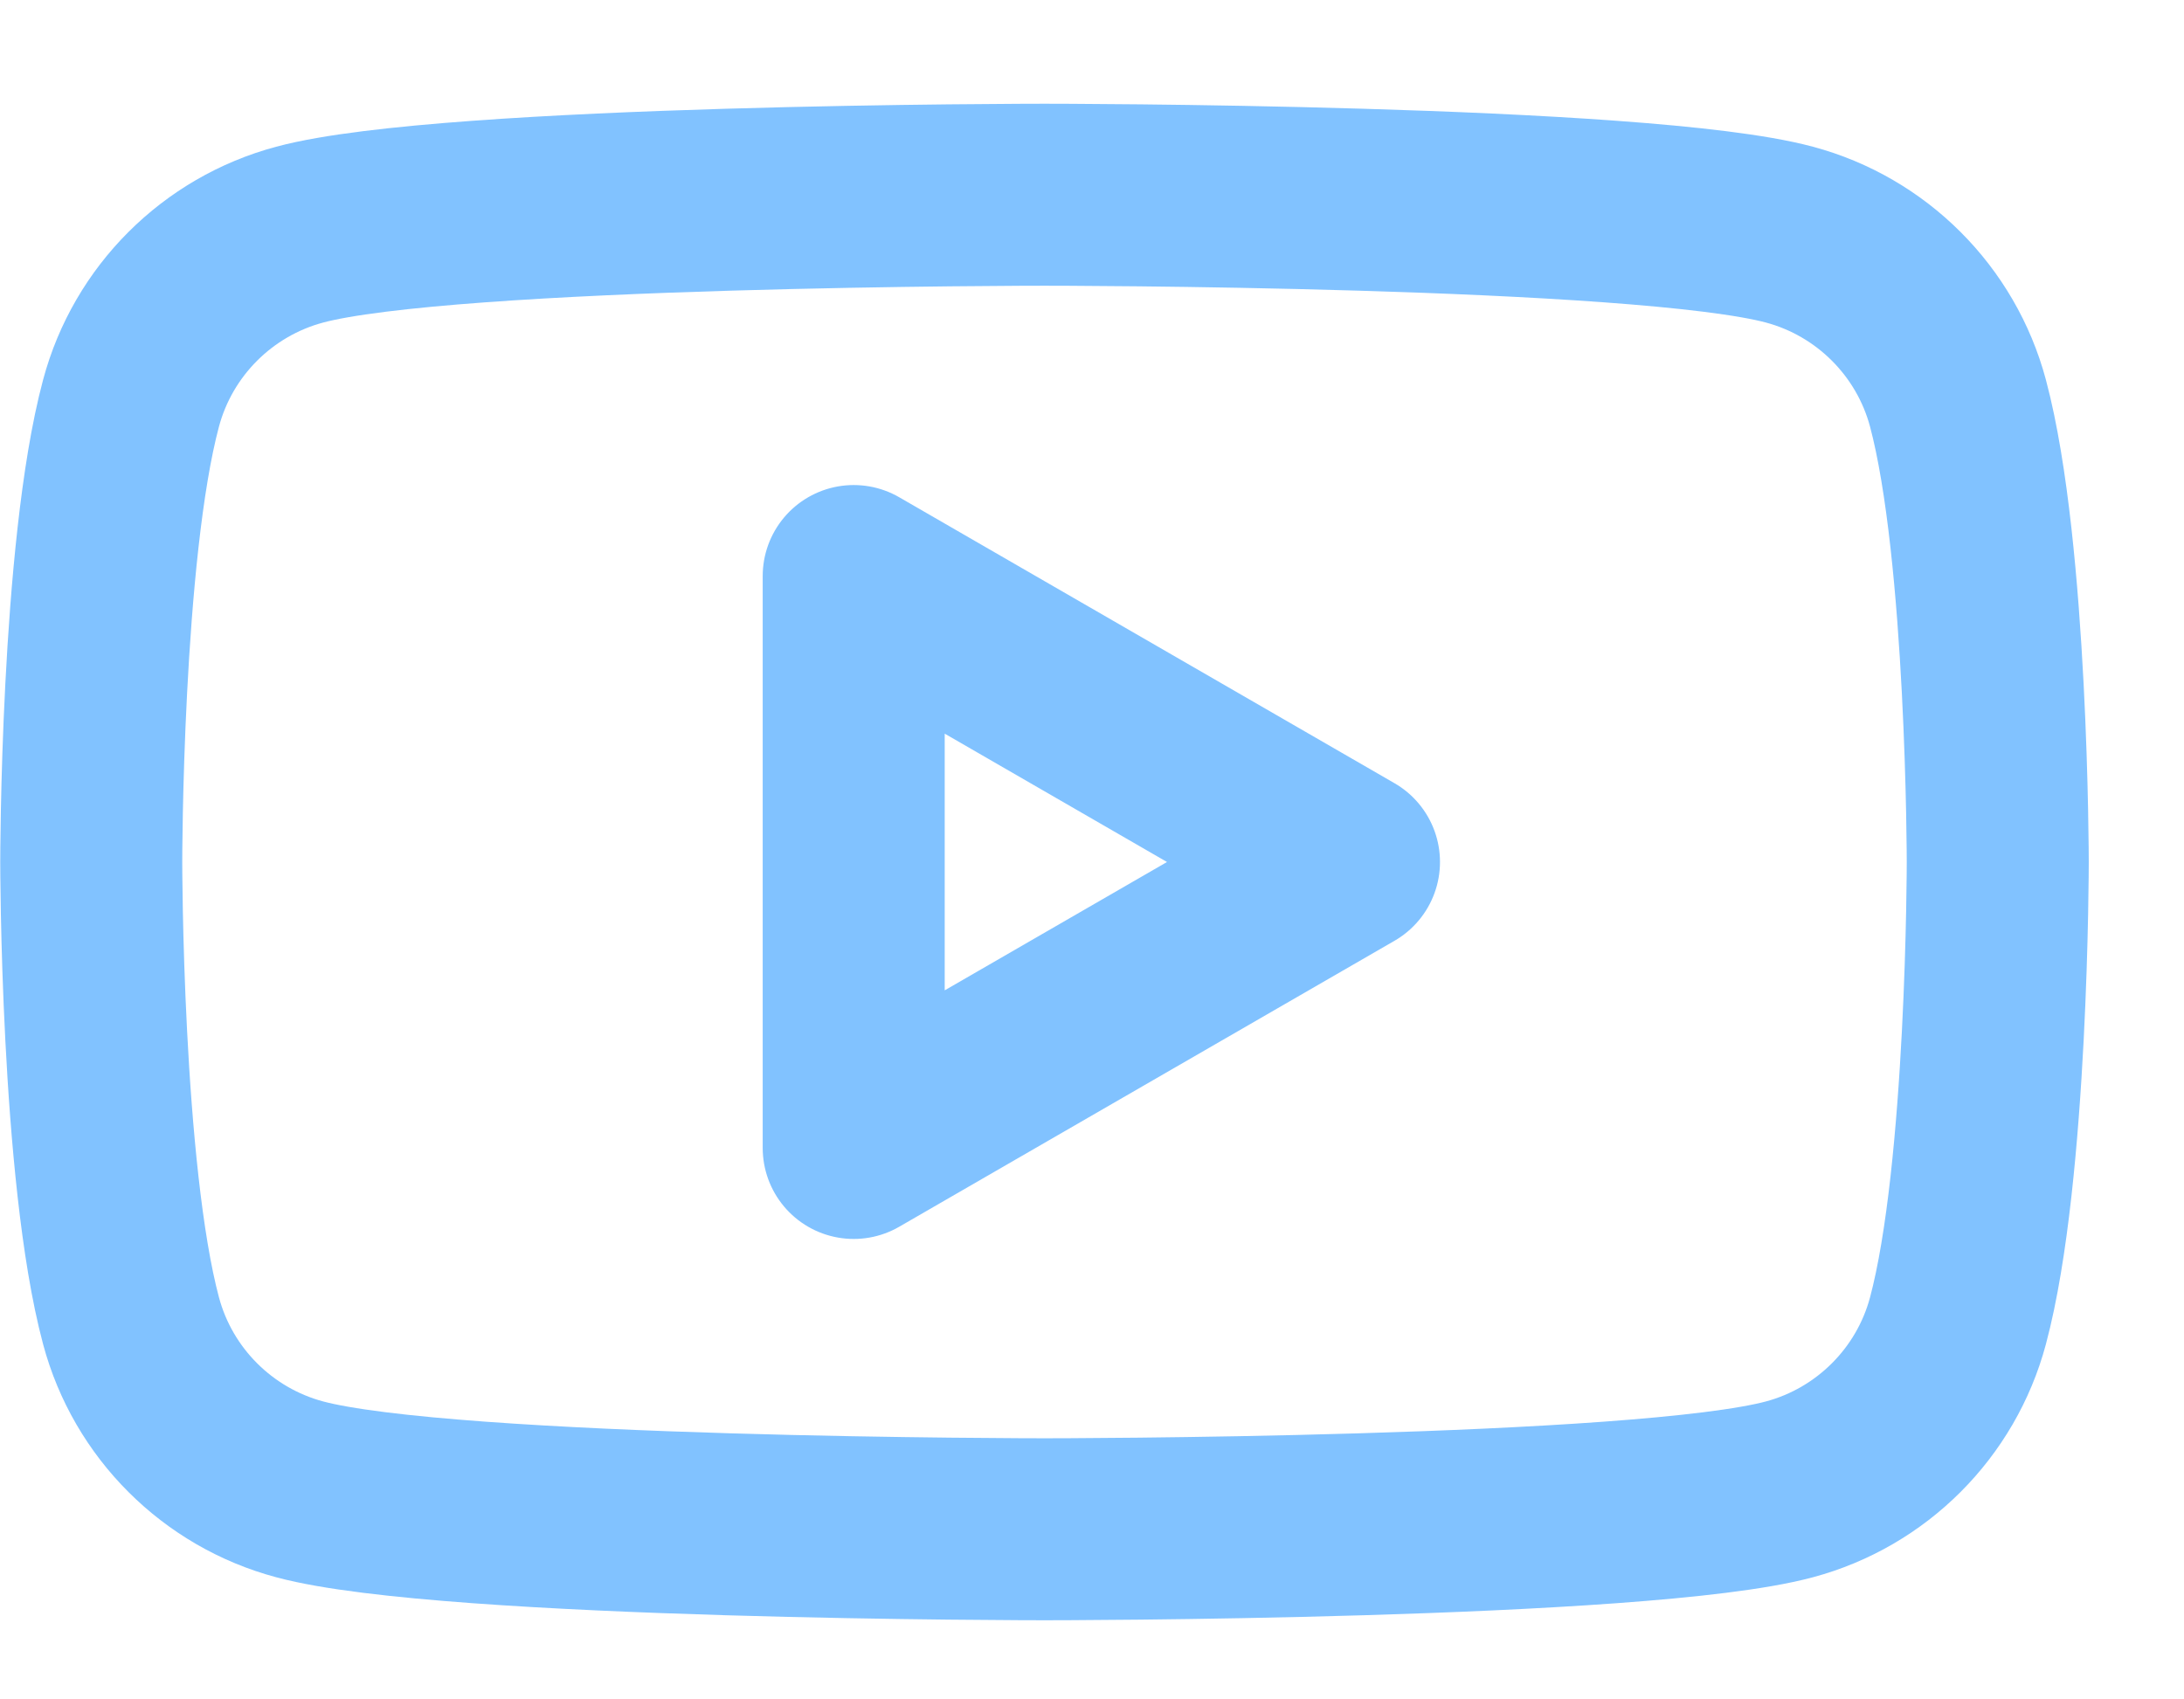
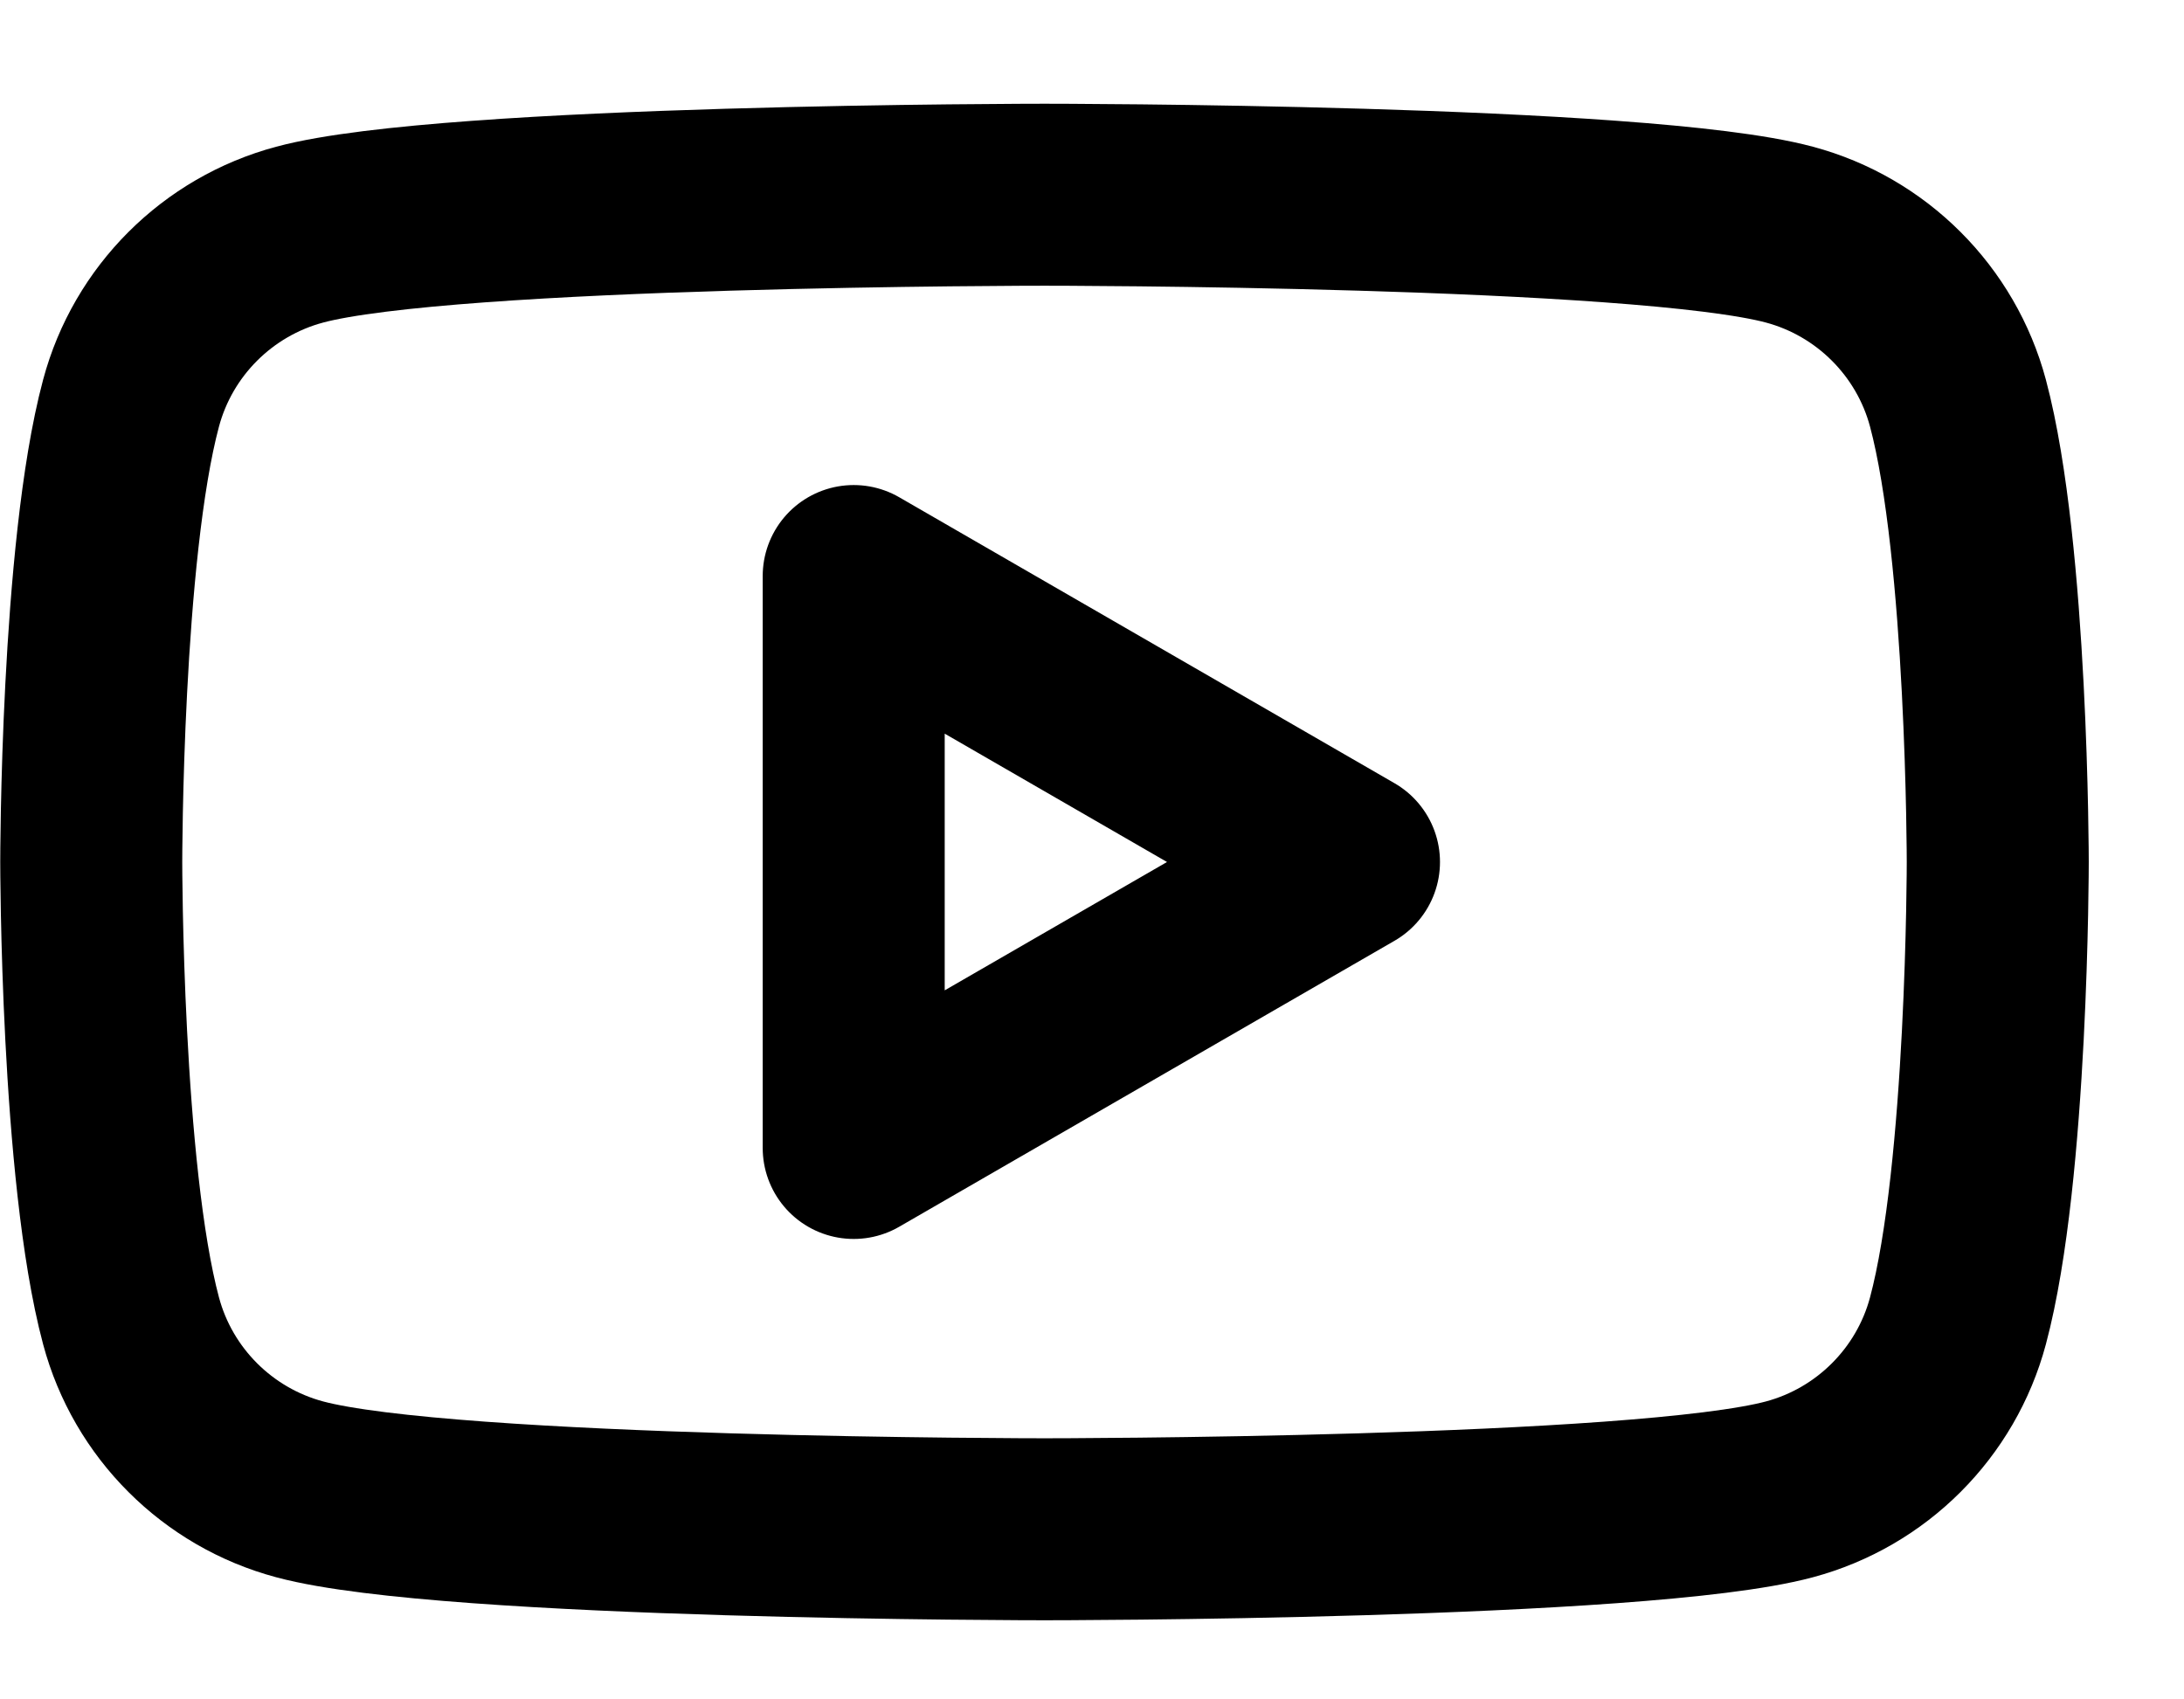
<svg xmlns="http://www.w3.org/2000/svg" width="18" height="14" viewBox="0 0 18 14" fill="none">
-   <path fill-rule="evenodd" clip-rule="evenodd" d="M14.748 1.934C15.424 2.115 15.956 2.646 16.137 3.323C16.464 4.548 16.465 7.105 16.465 7.105C16.465 7.105 16.465 9.662 16.137 10.887C15.956 11.564 15.424 12.095 14.748 12.276C13.523 12.605 8.609 12.605 8.609 12.605C8.609 12.605 3.695 12.605 2.47 12.276C1.793 12.095 1.261 11.564 1.08 10.887C0.752 9.662 0.752 7.105 0.752 7.105C0.752 7.105 0.752 4.548 1.08 3.323C1.261 2.646 1.793 2.115 2.47 1.934C3.695 1.605 8.609 1.605 8.609 1.605C8.609 1.605 13.523 1.605 14.748 1.934ZM11.118 7.105L7.036 9.462V4.748L11.118 7.105Z" stroke="#81C2FF" stroke-width="1.5" stroke-linejoin="round" />
+   <path fill-rule="evenodd" clip-rule="evenodd" d="M14.748 1.934C15.424 2.115 15.956 2.646 16.137 3.323C16.464 4.548 16.465 7.105 16.465 7.105C16.465 7.105 16.465 9.662 16.137 10.887C15.956 11.564 15.424 12.095 14.748 12.276C13.523 12.605 8.609 12.605 8.609 12.605C8.609 12.605 3.695 12.605 2.47 12.276C1.793 12.095 1.261 11.564 1.08 10.887C0.752 9.662 0.752 7.105 0.752 7.105C0.752 7.105 0.752 4.548 1.08 3.323C1.261 2.646 1.793 2.115 2.47 1.934C3.695 1.605 8.609 1.605 8.609 1.605C8.609 1.605 13.523 1.605 14.748 1.934ZM11.118 7.105L7.036 9.462V4.748L11.118 7.105Z" stroke="currentColor" stroke-width="1.5" stroke-linejoin="round" />
</svg>
